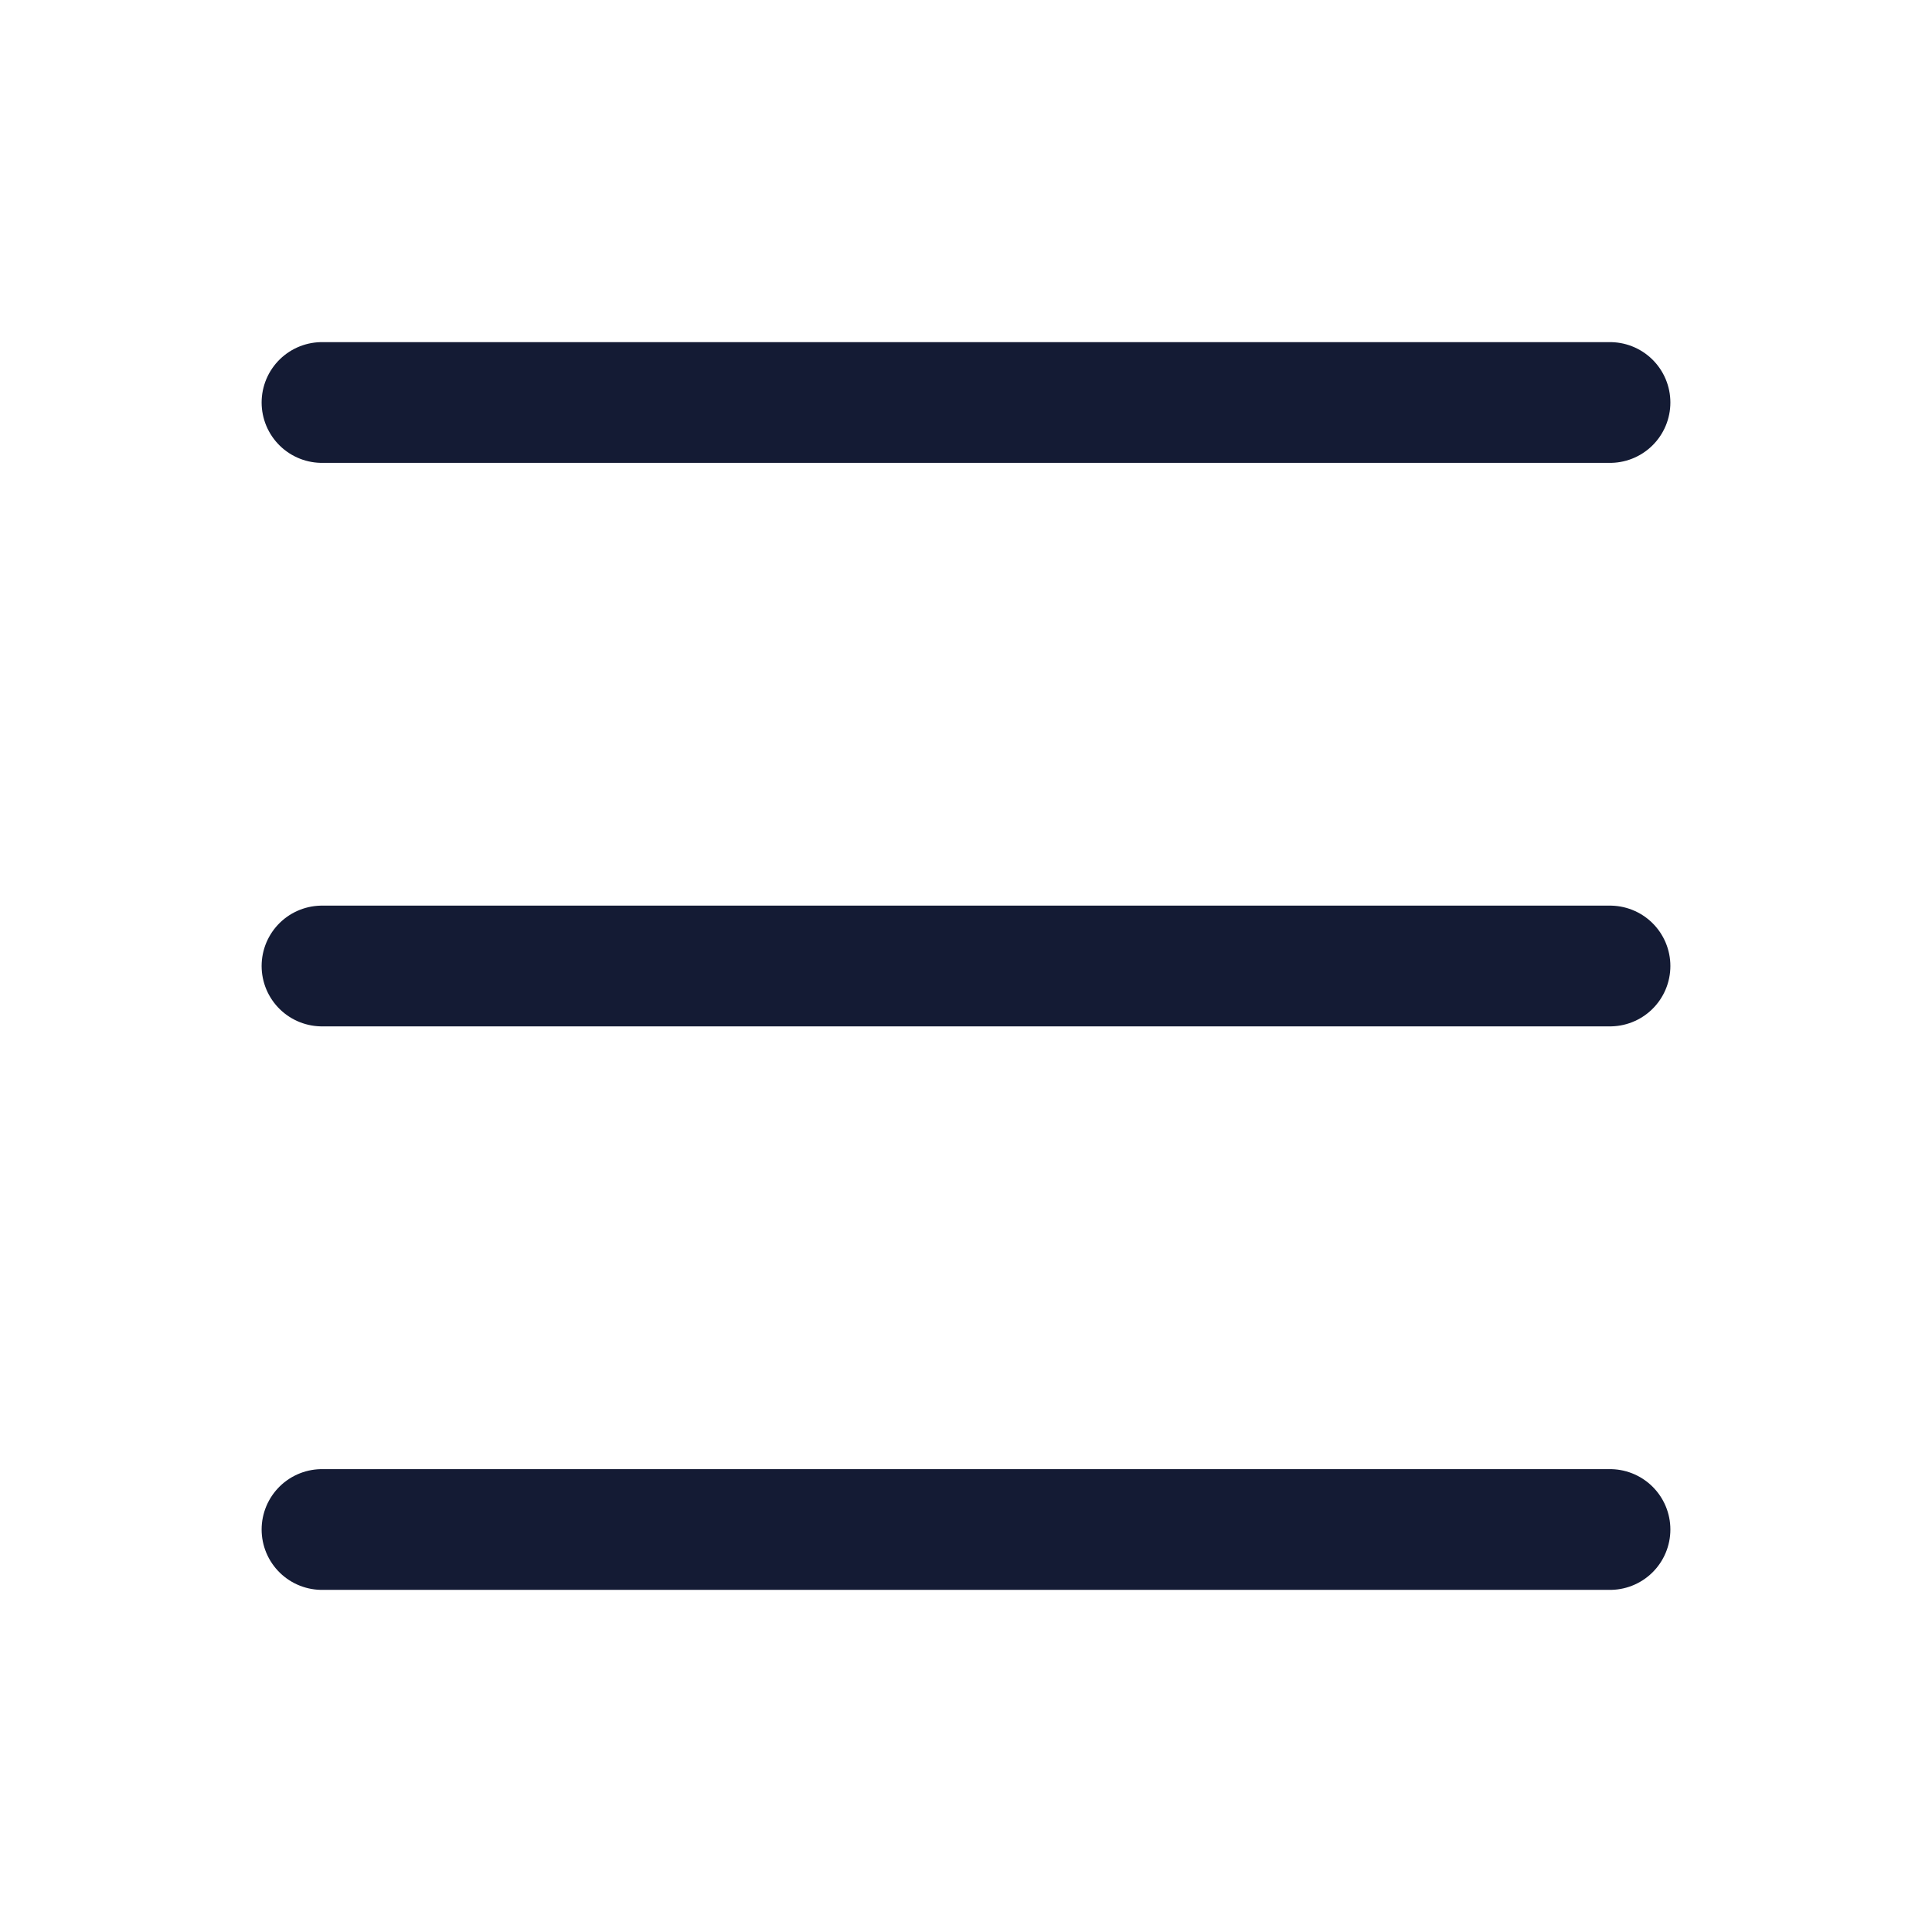
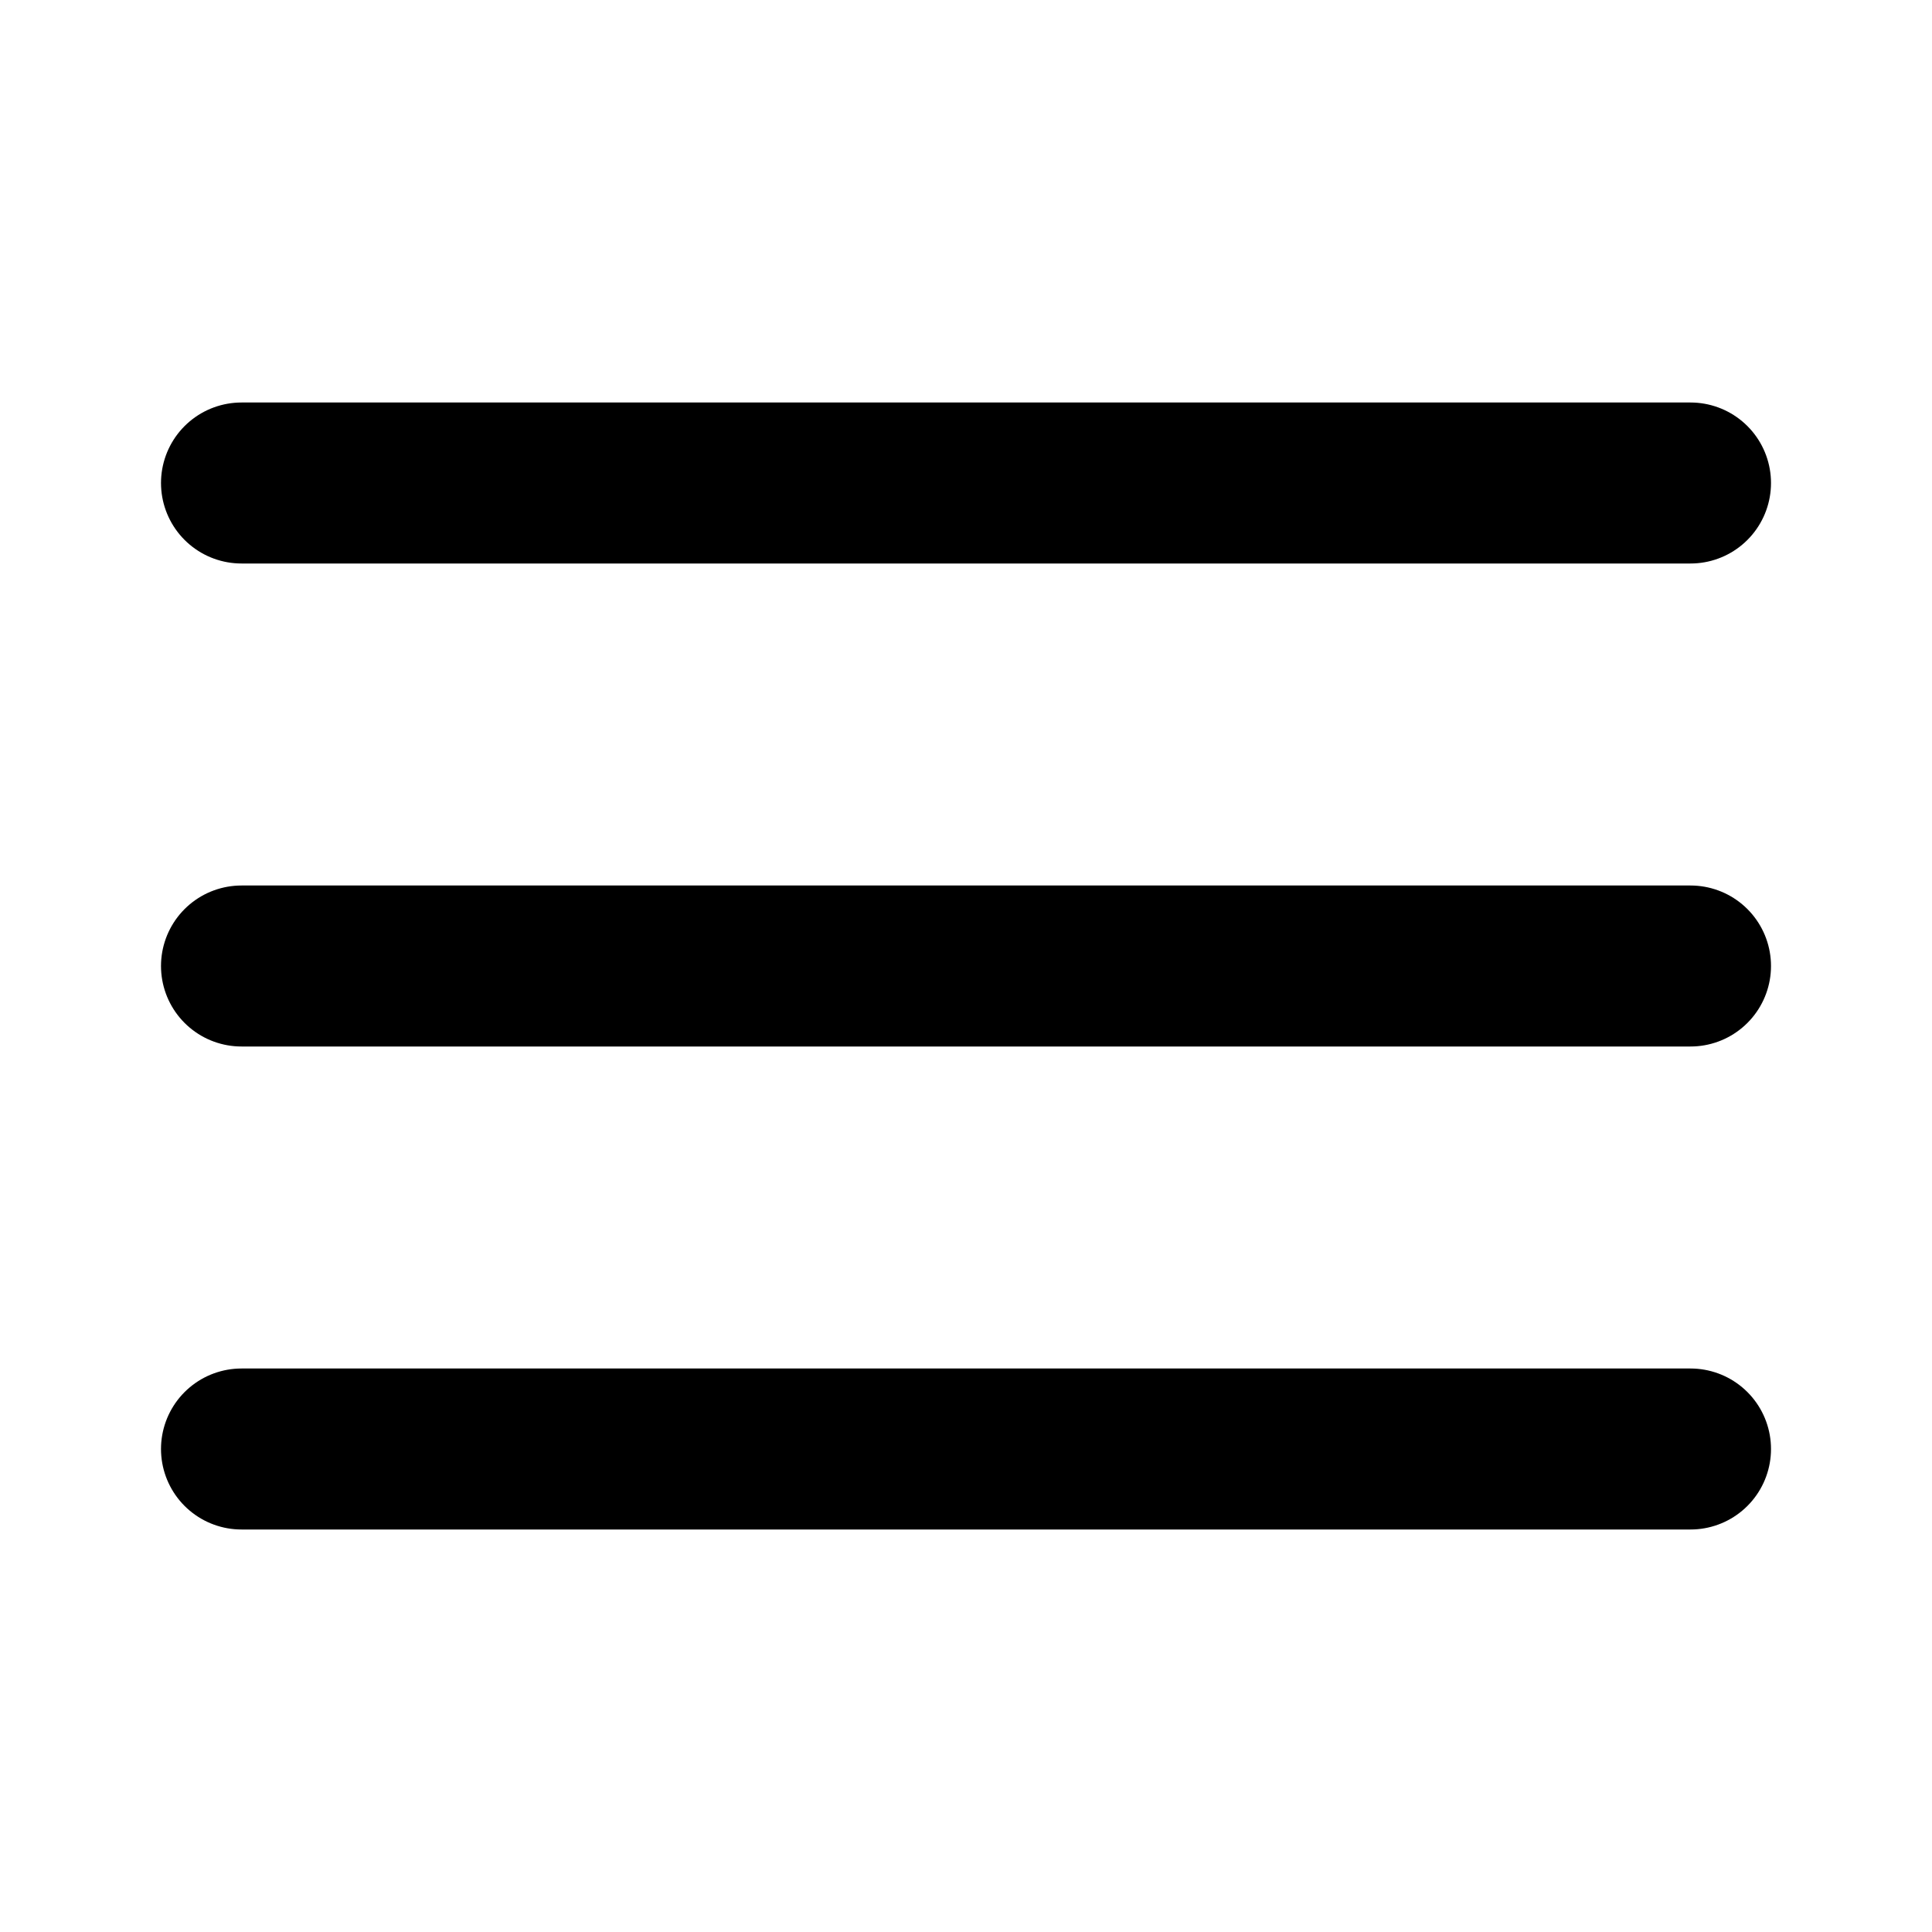
- <svg xmlns="http://www.w3.org/2000/svg" width="24" height="24" viewBox="0 0 24 24" fill="none">
-   <path d="M4 5L20 5" stroke="#141B34" stroke-width="1.5" stroke-linecap="round" stroke-linejoin="round" />
-   <path d="M4 12L20 12" stroke="#141B34" stroke-width="1.5" stroke-linecap="round" stroke-linejoin="round" />
-   <path d="M4 19L20 19" stroke="#141B34" stroke-width="1.5" stroke-linecap="round" stroke-linejoin="round" />
+ <svg xmlns="http://www.w3.org/2000/svg" width="24" height="24" viewBox="0 0 24 24" fill="none" stroke="currentColor" stroke-width="2" stroke-linecap="round" stroke-linejoin="round" aria-hidden="true">
+   <line x1="3" y1="12" x2="21" y2="12" />
+   <line x1="3" y1="6" x2="21" y2="6" />
+   <line x1="3" y1="18" x2="21" y2="18" />
</svg>
